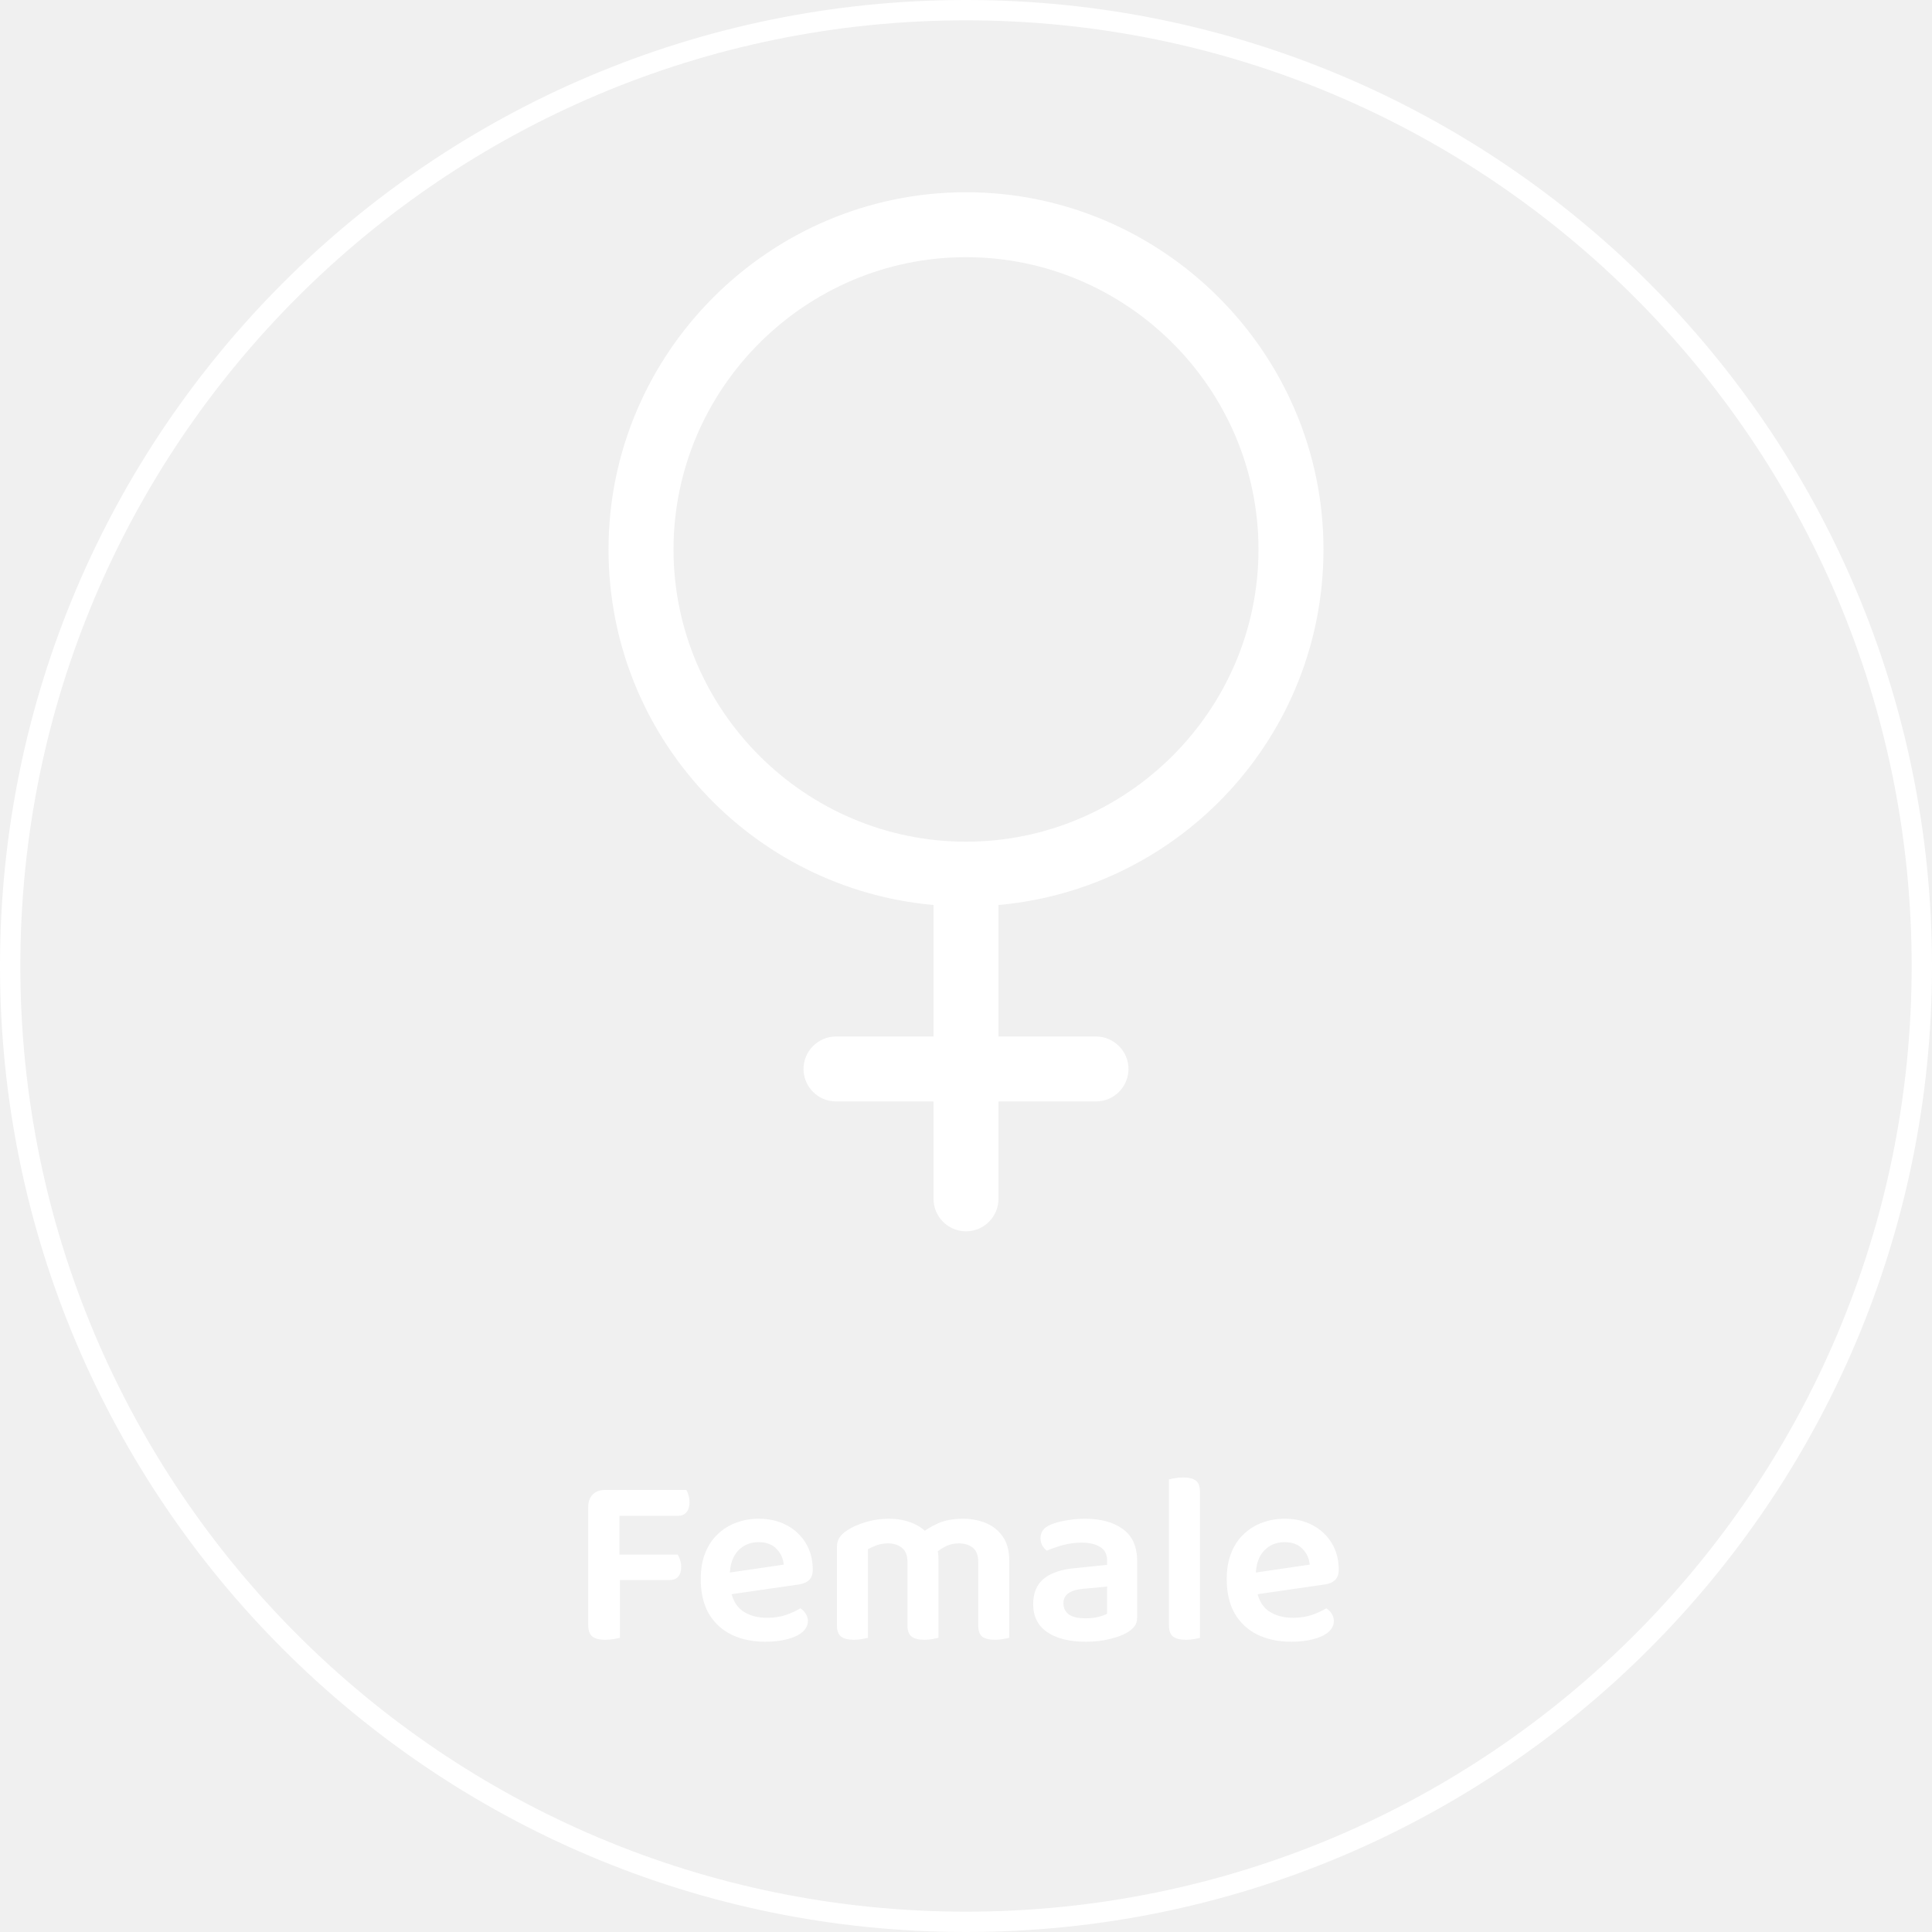
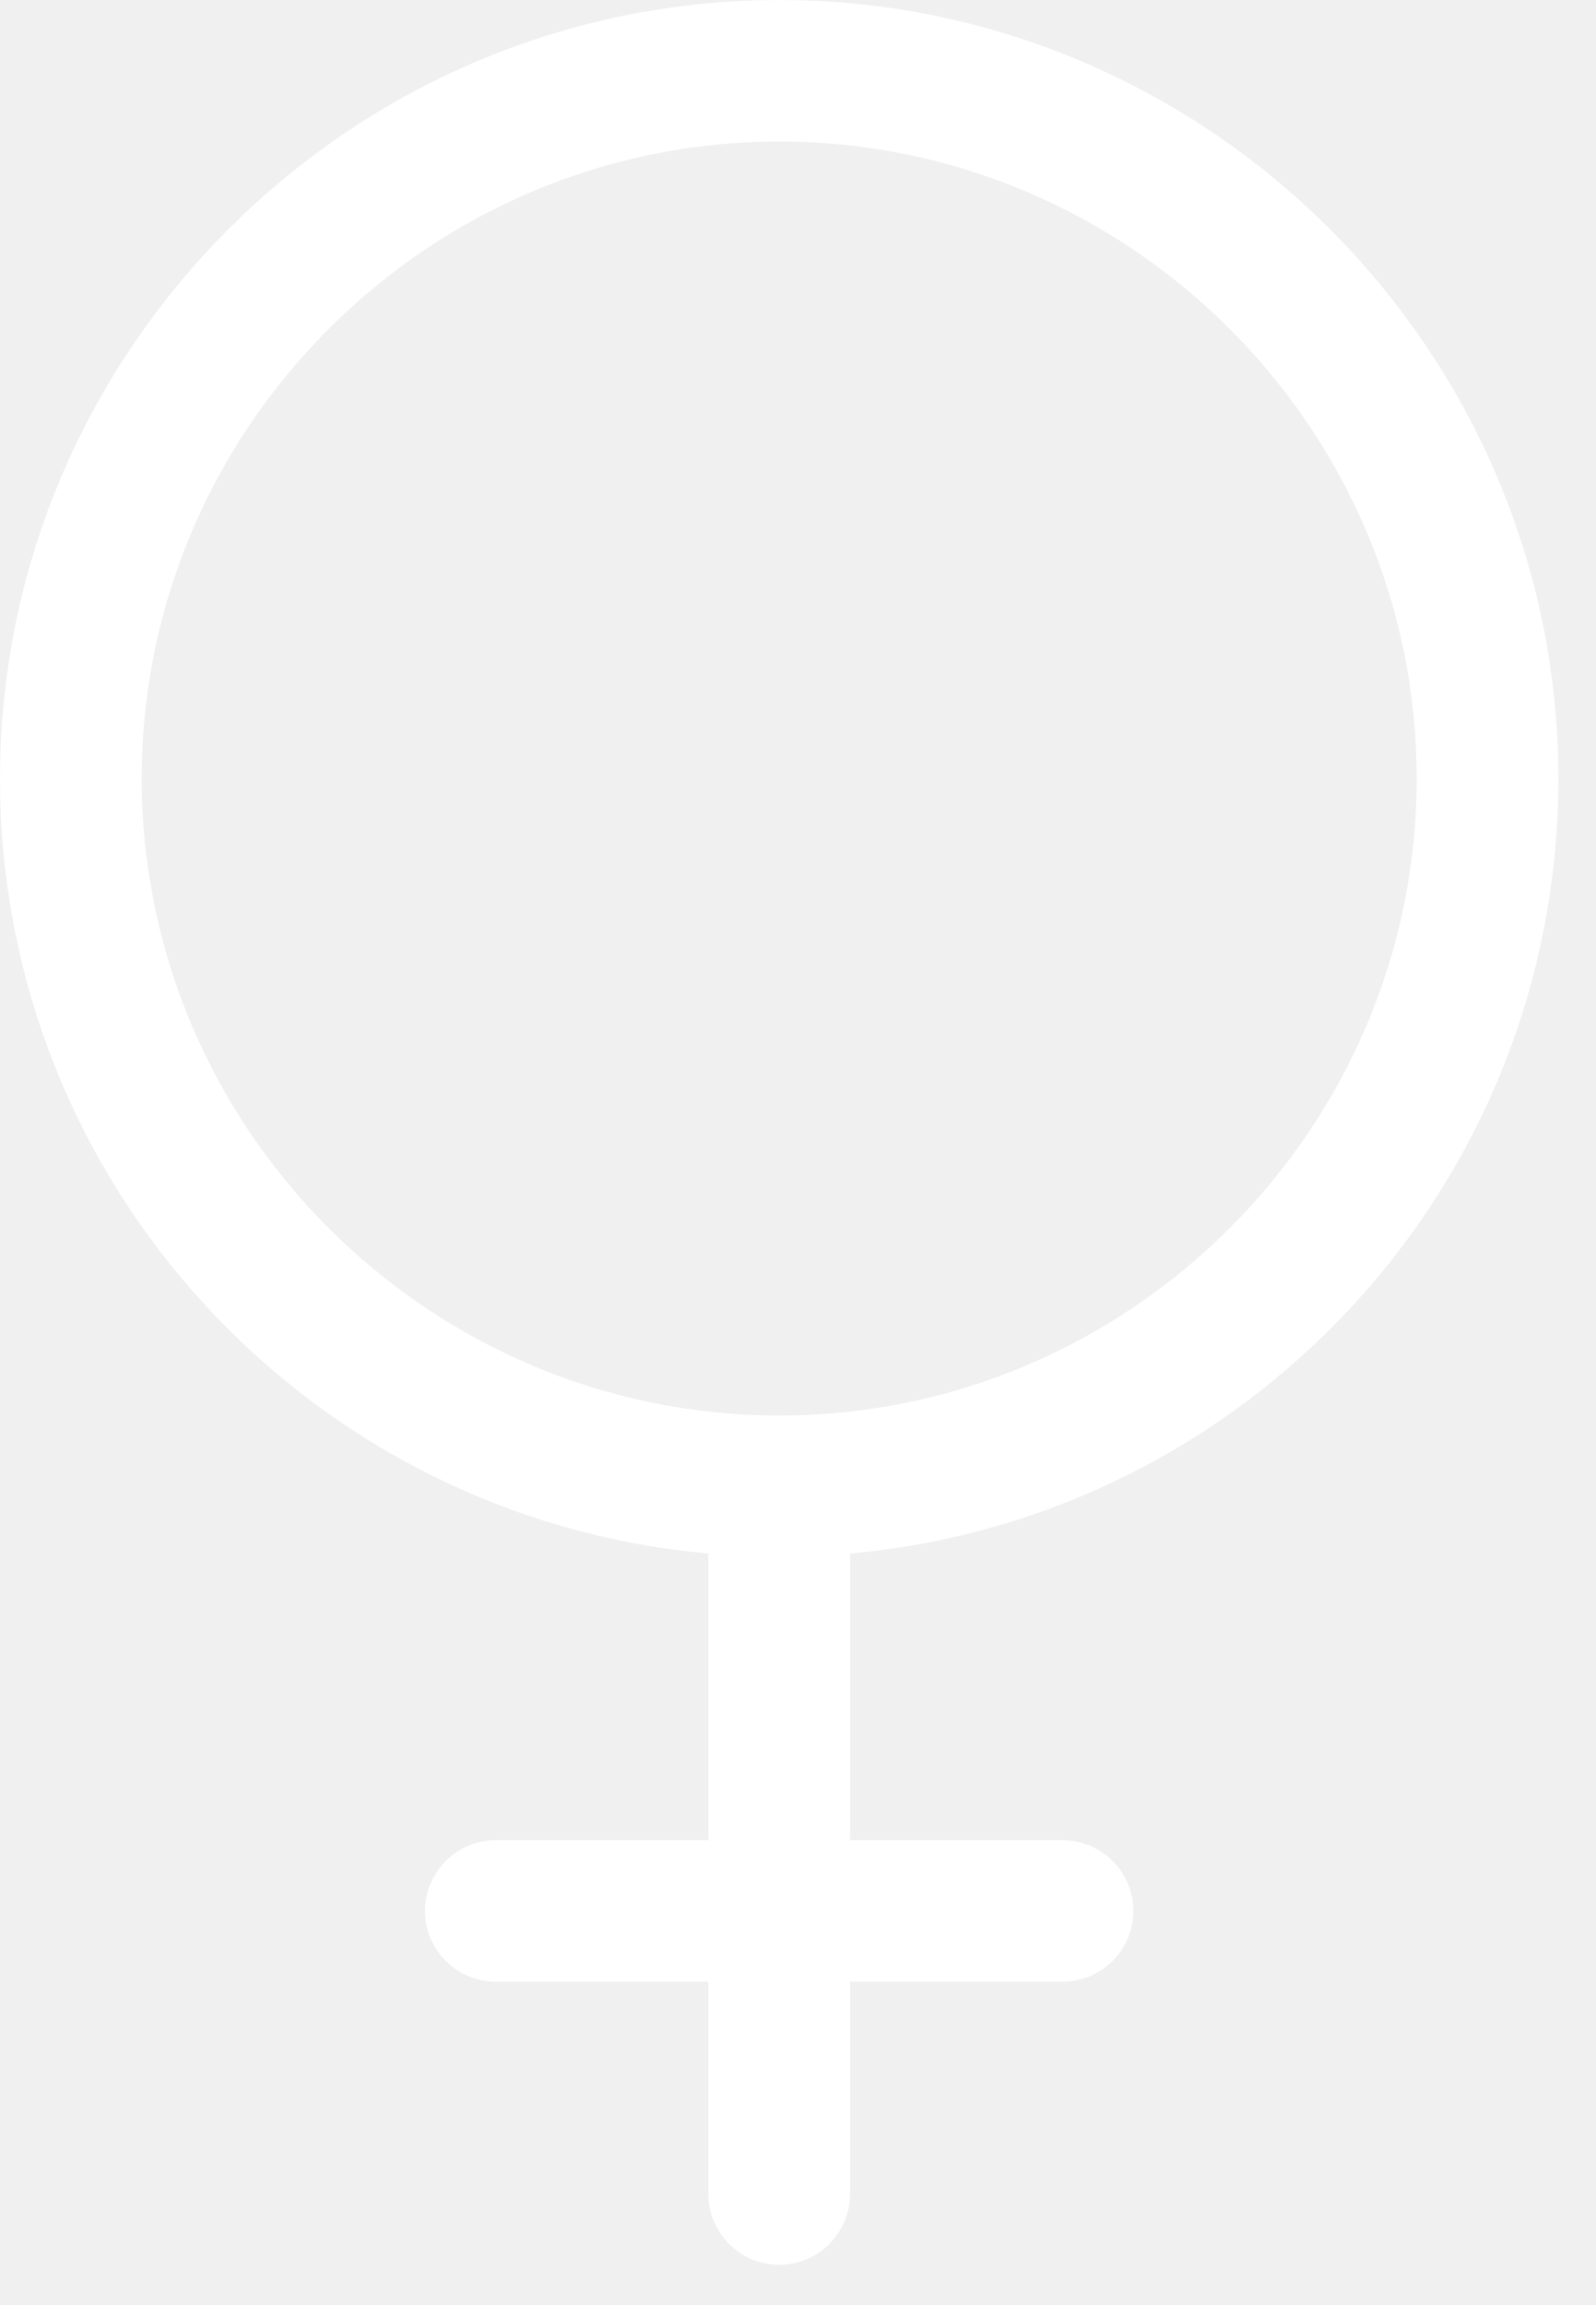
- <svg xmlns="http://www.w3.org/2000/svg" width="95" height="95" viewBox="0 0 95 95" fill="none">
-   <rect x="0.5" y="0.5" width="94" height="94" rx="47" stroke="white" />
-   <path d="M65.078 27.017C65.078 17.357 57.168 9.453 47.5 9.453C37.832 9.453 29.922 17.357 29.922 27.017C29.922 36.197 36.953 43.702 45.902 44.5V50.967H41.108C40.229 50.967 39.51 51.685 39.51 52.563C39.51 53.442 40.229 54.16 41.108 54.16H45.902V58.95C45.902 59.828 46.621 60.547 47.5 60.547C48.379 60.547 49.098 59.828 49.098 58.95V54.16H53.892C54.771 54.16 55.49 53.442 55.49 52.563C55.49 51.685 54.771 50.967 53.892 50.967H49.098V44.5C58.047 43.702 65.078 36.197 65.078 27.017ZM33.118 27.017C33.118 19.113 39.59 12.646 47.5 12.646C55.41 12.646 61.882 19.113 61.882 27.017C61.882 34.92 55.41 41.387 47.5 41.387C39.59 41.387 33.118 34.92 33.118 27.017Z" fill="white" />
-   <path d="M30.46 77.571L28.924 77.559V74.103C28.924 73.847 28.996 73.643 29.14 73.491C29.292 73.339 29.496 73.263 29.752 73.263C29.896 73.263 30.036 73.275 30.172 73.299C30.308 73.323 30.404 73.347 30.46 73.371V77.571ZM29.74 77.691V76.443H33.328C33.368 76.507 33.404 76.591 33.436 76.695C33.476 76.799 33.496 76.915 33.496 77.043C33.496 77.259 33.444 77.423 33.34 77.535C33.244 77.639 33.112 77.691 32.944 77.691H29.74ZM29.752 74.535V73.263H33.748C33.788 73.327 33.824 73.415 33.856 73.527C33.888 73.631 33.904 73.747 33.904 73.875C33.904 74.091 33.852 74.255 33.748 74.367C33.652 74.479 33.52 74.535 33.352 74.535H29.752ZM28.924 76.671H30.484V80.535C30.42 80.551 30.32 80.571 30.184 80.595C30.048 80.619 29.908 80.631 29.764 80.631C29.46 80.631 29.244 80.575 29.116 80.463C28.988 80.351 28.924 80.163 28.924 79.899V76.671ZM35.417 78.471L35.357 77.403L38.537 76.935C38.513 76.639 38.397 76.383 38.189 76.167C37.981 75.943 37.685 75.831 37.301 75.831C36.893 75.831 36.557 75.971 36.293 76.251C36.029 76.531 35.893 76.931 35.885 77.451L35.921 78.099C35.985 78.595 36.177 78.963 36.497 79.203C36.825 79.435 37.233 79.551 37.721 79.551C38.057 79.551 38.369 79.503 38.657 79.407C38.945 79.303 39.177 79.195 39.353 79.083C39.457 79.147 39.545 79.235 39.617 79.347C39.689 79.459 39.725 79.579 39.725 79.707C39.725 79.915 39.633 80.099 39.449 80.259C39.265 80.411 39.013 80.527 38.693 80.607C38.381 80.687 38.025 80.727 37.625 80.727C37.001 80.727 36.449 80.611 35.969 80.379C35.497 80.147 35.125 79.803 34.853 79.347C34.589 78.883 34.457 78.315 34.457 77.643C34.457 77.147 34.533 76.715 34.685 76.347C34.837 75.971 35.045 75.663 35.309 75.423C35.573 75.175 35.873 74.991 36.209 74.871C36.553 74.743 36.917 74.679 37.301 74.679C37.829 74.679 38.293 74.787 38.693 75.003C39.093 75.219 39.405 75.515 39.629 75.891C39.853 76.267 39.965 76.699 39.965 77.187C39.965 77.411 39.905 77.579 39.785 77.691C39.673 77.803 39.513 77.875 39.305 77.907L35.417 78.471ZM46.146 76.623V77.991H44.622V76.803C44.622 76.483 44.53 76.251 44.346 76.107C44.17 75.963 43.938 75.891 43.65 75.891C43.458 75.891 43.274 75.923 43.098 75.987C42.93 76.051 42.79 76.115 42.678 76.179V77.991H41.154V76.071C41.154 75.887 41.194 75.735 41.274 75.615C41.354 75.487 41.478 75.367 41.646 75.255C41.886 75.095 42.19 74.959 42.558 74.847C42.934 74.735 43.314 74.679 43.698 74.679C44.09 74.679 44.45 74.739 44.778 74.859C45.106 74.979 45.382 75.159 45.606 75.399C45.662 75.455 45.714 75.507 45.762 75.555C45.818 75.603 45.862 75.659 45.894 75.723C45.966 75.835 46.026 75.971 46.074 76.131C46.122 76.283 46.146 76.447 46.146 76.623ZM49.626 76.743V77.991H48.102V76.803C48.102 76.483 48.014 76.251 47.838 76.107C47.662 75.963 47.43 75.891 47.142 75.891C46.926 75.891 46.722 75.935 46.53 76.023C46.338 76.111 46.166 76.227 46.014 76.371L45.258 75.435C45.498 75.235 45.786 75.059 46.122 74.907C46.466 74.755 46.874 74.679 47.346 74.679C47.762 74.679 48.142 74.751 48.486 74.895C48.83 75.039 49.106 75.263 49.314 75.567C49.522 75.863 49.626 76.255 49.626 76.743ZM41.154 77.415H42.678V80.535C42.614 80.551 42.518 80.571 42.39 80.595C42.27 80.619 42.138 80.631 41.994 80.631C41.706 80.631 41.494 80.579 41.358 80.475C41.222 80.371 41.154 80.187 41.154 79.923V77.415ZM44.622 77.415H46.146V80.535C46.082 80.551 45.986 80.571 45.858 80.595C45.738 80.619 45.606 80.631 45.462 80.631C45.174 80.631 44.962 80.579 44.826 80.475C44.69 80.371 44.622 80.187 44.622 79.923V77.415ZM48.102 77.415H49.626V80.535C49.554 80.551 49.454 80.571 49.326 80.595C49.206 80.619 49.074 80.631 48.93 80.631C48.642 80.631 48.43 80.579 48.294 80.475C48.166 80.371 48.102 80.187 48.102 79.923V77.415ZM53.383 80.727C52.591 80.727 51.963 80.571 51.499 80.259C51.035 79.947 50.803 79.487 50.803 78.879C50.803 78.343 50.971 77.931 51.307 77.643C51.651 77.355 52.147 77.179 52.795 77.115L54.439 76.947V76.743C54.439 76.431 54.327 76.207 54.103 76.071C53.879 75.927 53.571 75.855 53.179 75.855C52.867 75.855 52.563 75.895 52.267 75.975C51.971 76.055 51.707 76.147 51.475 76.251C51.387 76.187 51.311 76.099 51.247 75.987C51.191 75.875 51.163 75.759 51.163 75.639C51.163 75.335 51.323 75.115 51.643 74.979C51.867 74.883 52.127 74.811 52.423 74.763C52.727 74.707 53.031 74.679 53.335 74.679C54.119 74.679 54.743 74.847 55.207 75.183C55.679 75.519 55.915 76.043 55.915 76.755V79.527C55.915 79.719 55.867 79.871 55.771 79.983C55.683 80.095 55.563 80.195 55.411 80.283C55.187 80.411 54.903 80.515 54.559 80.595C54.215 80.683 53.823 80.727 53.383 80.727ZM53.383 79.575C53.615 79.575 53.827 79.551 54.019 79.503C54.211 79.455 54.351 79.403 54.439 79.347V78.015L53.275 78.123C52.963 78.147 52.719 78.219 52.543 78.339C52.375 78.451 52.291 78.619 52.291 78.843C52.291 79.067 52.379 79.247 52.555 79.383C52.731 79.511 53.007 79.575 53.383 79.575ZM57.48 77.379L59.004 77.451V80.535C58.94 80.551 58.844 80.571 58.716 80.595C58.596 80.619 58.464 80.631 58.32 80.631C58.032 80.631 57.82 80.579 57.684 80.475C57.548 80.371 57.48 80.187 57.48 79.923V77.379ZM59.004 78.219L57.48 78.159V72.747C57.552 72.723 57.648 72.703 57.768 72.687C57.896 72.663 58.032 72.651 58.176 72.651C58.464 72.651 58.672 72.703 58.8 72.807C58.936 72.903 59.004 73.087 59.004 73.359V78.219ZM61.28 78.471L61.22 77.403L64.4 76.935C64.376 76.639 64.26 76.383 64.052 76.167C63.844 75.943 63.548 75.831 63.164 75.831C62.756 75.831 62.42 75.971 62.156 76.251C61.892 76.531 61.756 76.931 61.748 77.451L61.784 78.099C61.848 78.595 62.04 78.963 62.36 79.203C62.688 79.435 63.096 79.551 63.584 79.551C63.92 79.551 64.232 79.503 64.52 79.407C64.808 79.303 65.04 79.195 65.216 79.083C65.32 79.147 65.408 79.235 65.48 79.347C65.552 79.459 65.588 79.579 65.588 79.707C65.588 79.915 65.496 80.099 65.312 80.259C65.128 80.411 64.876 80.527 64.556 80.607C64.244 80.687 63.888 80.727 63.488 80.727C62.864 80.727 62.312 80.611 61.832 80.379C61.36 80.147 60.988 79.803 60.716 79.347C60.452 78.883 60.32 78.315 60.32 77.643C60.32 77.147 60.396 76.715 60.548 76.347C60.7 75.971 60.908 75.663 61.172 75.423C61.436 75.175 61.736 74.991 62.072 74.871C62.416 74.743 62.78 74.679 63.164 74.679C63.692 74.679 64.156 74.787 64.556 75.003C64.956 75.219 65.268 75.515 65.492 75.891C65.716 76.267 65.828 76.699 65.828 77.187C65.828 77.411 65.768 77.579 65.648 77.691C65.536 77.803 65.376 77.875 65.168 77.907L61.28 78.471Z" fill="white" />
+ <svg xmlns="http://www.w3.org/2000/svg" width="36" height="52" viewBox="0 0 36 52" fill="none">
+   <path d="M35.156 17.564C35.156 7.904 27.246 0 17.578 0C7.91 0 0 7.904 0 17.564C0 26.744 7.031 34.249 15.98 35.047V41.514H11.186C10.307 41.514 9.588 42.232 9.588 43.11C9.588 43.989 10.307 44.707 11.186 44.707H15.98V49.497C15.98 50.375 16.699 51.094 17.578 51.094C18.457 51.094 19.176 50.375 19.176 49.497V44.707H23.97C24.849 44.707 25.568 43.989 25.568 43.11C25.568 42.232 24.849 41.514 23.97 41.514H19.176V35.047C28.125 34.249 35.156 26.744 35.156 17.564ZM3.196 17.564C3.196 9.66 9.668 3.193 17.578 3.193C25.488 3.193 31.96 9.66 31.96 17.564C31.96 25.467 25.488 31.934 17.578 31.934C9.668 31.934 3.196 25.467 3.196 17.564Z" fill="white" />
</svg>
